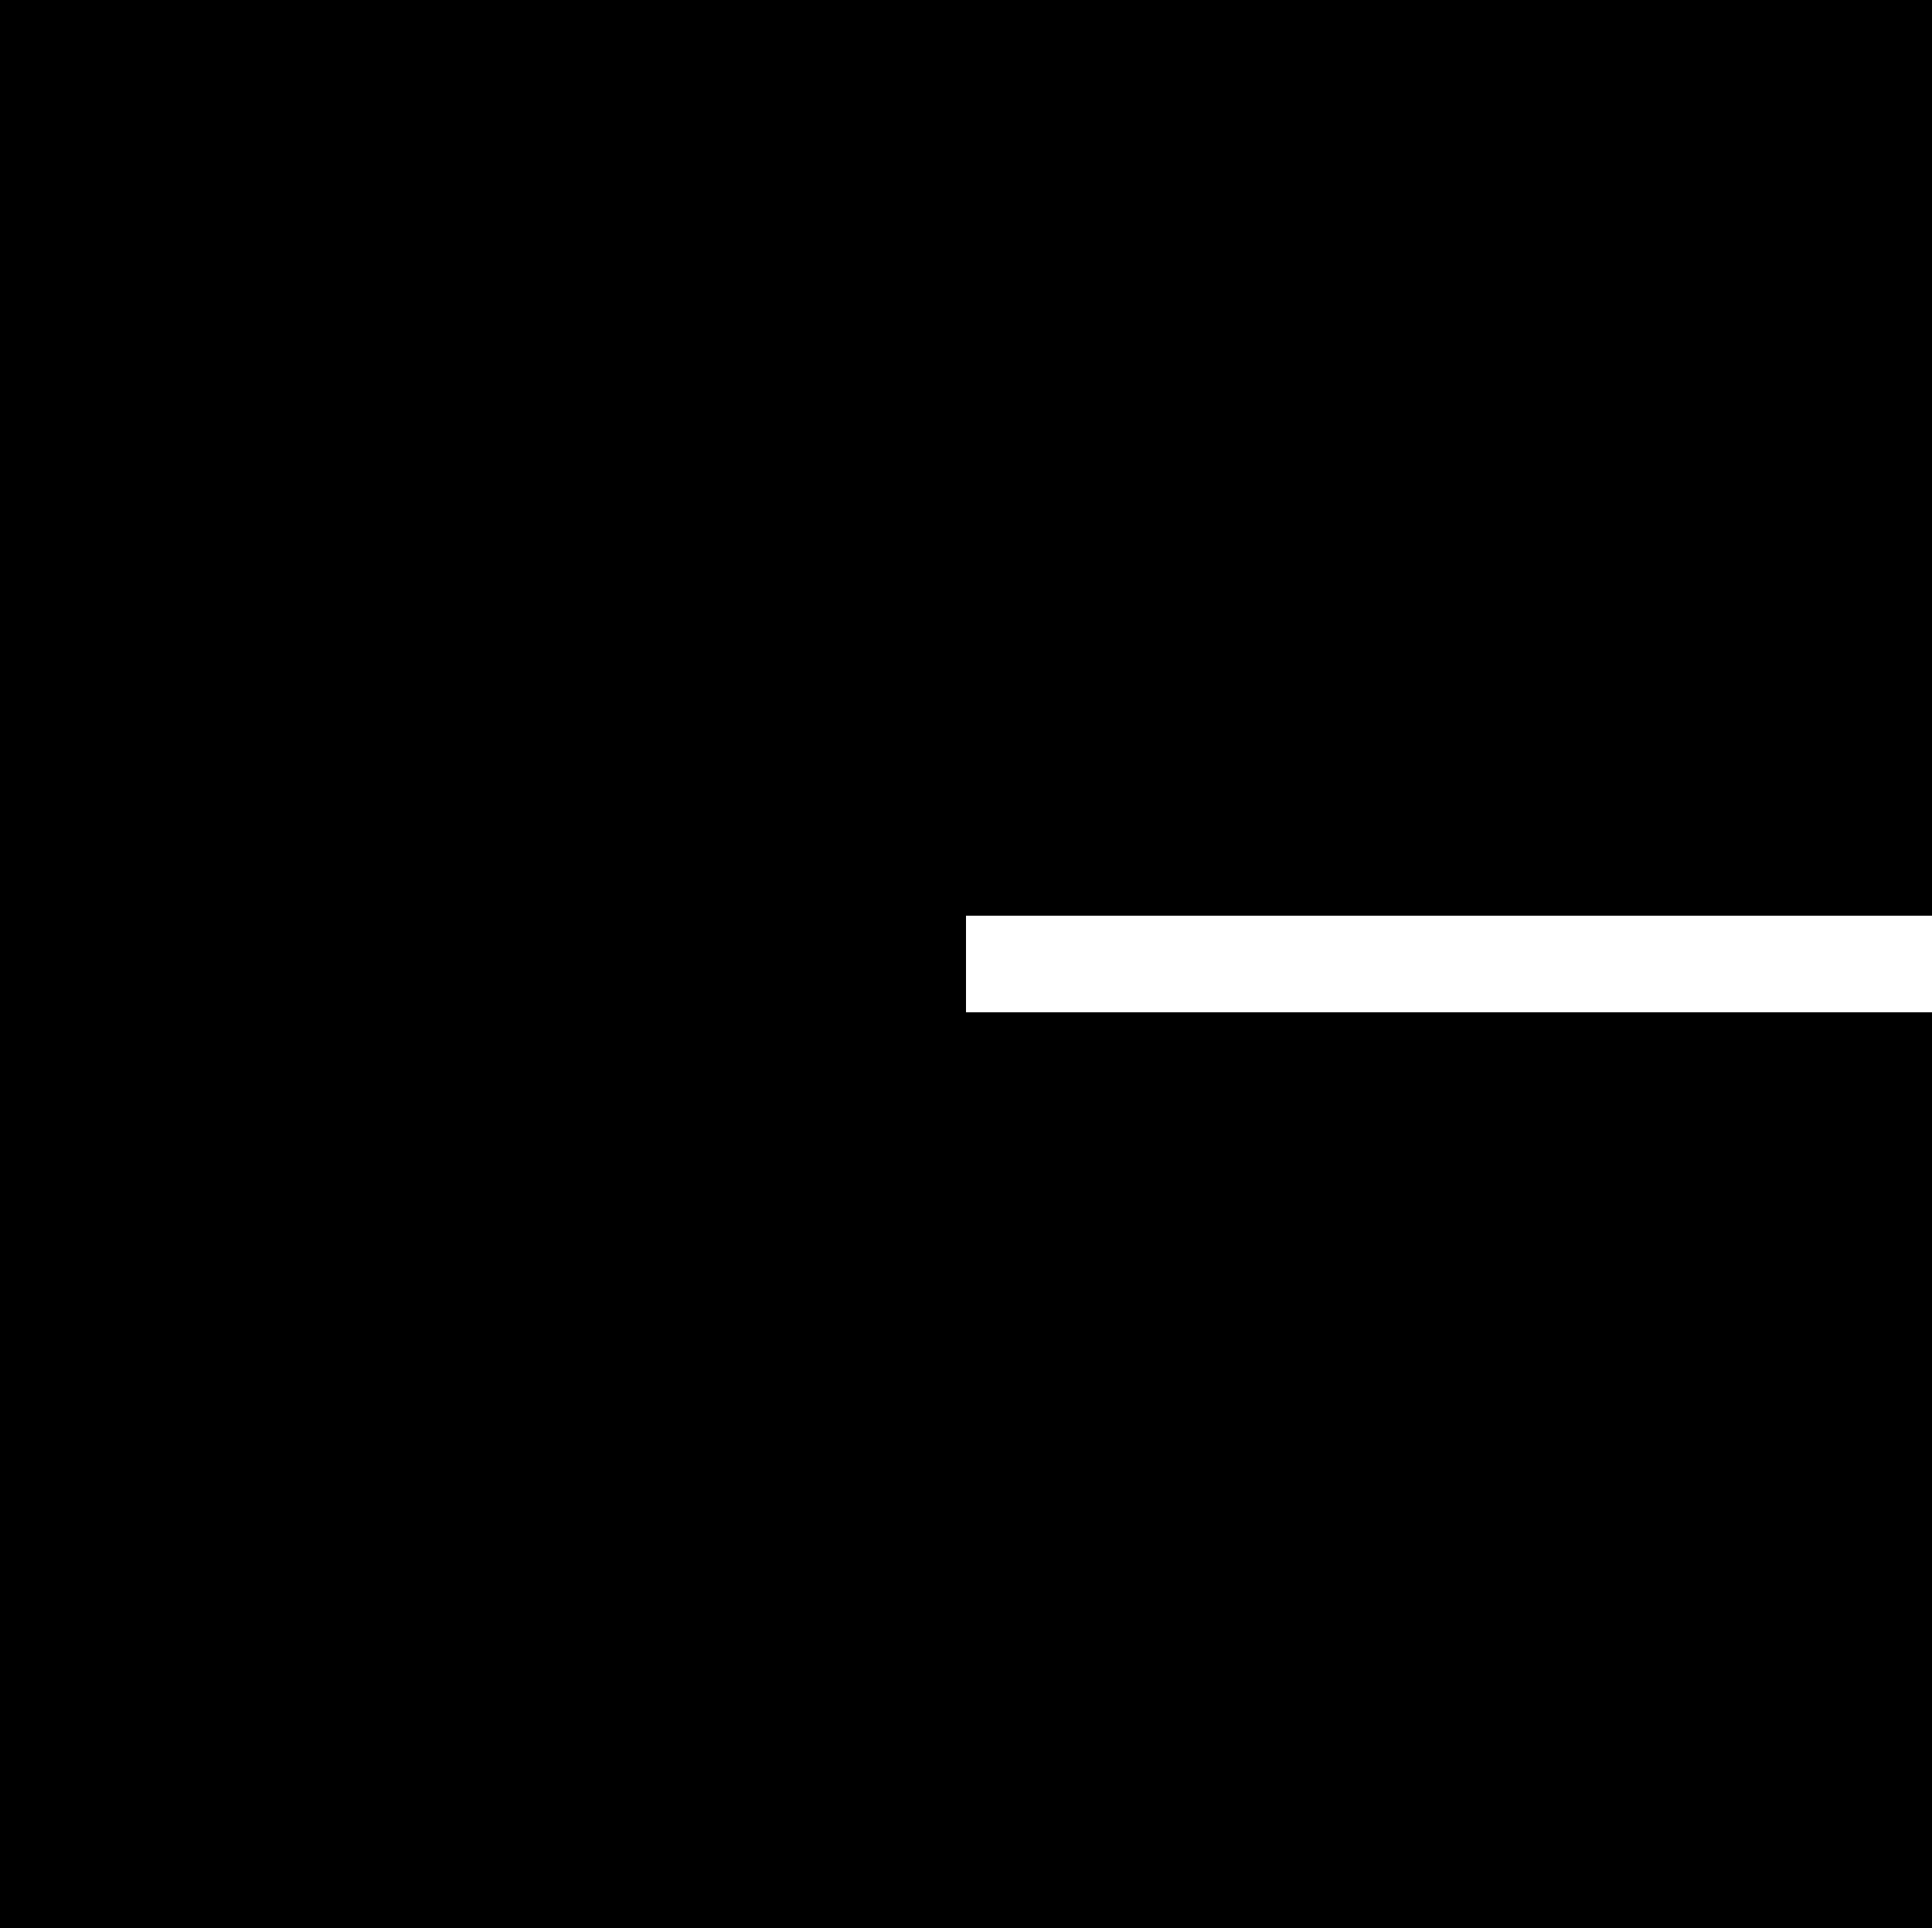
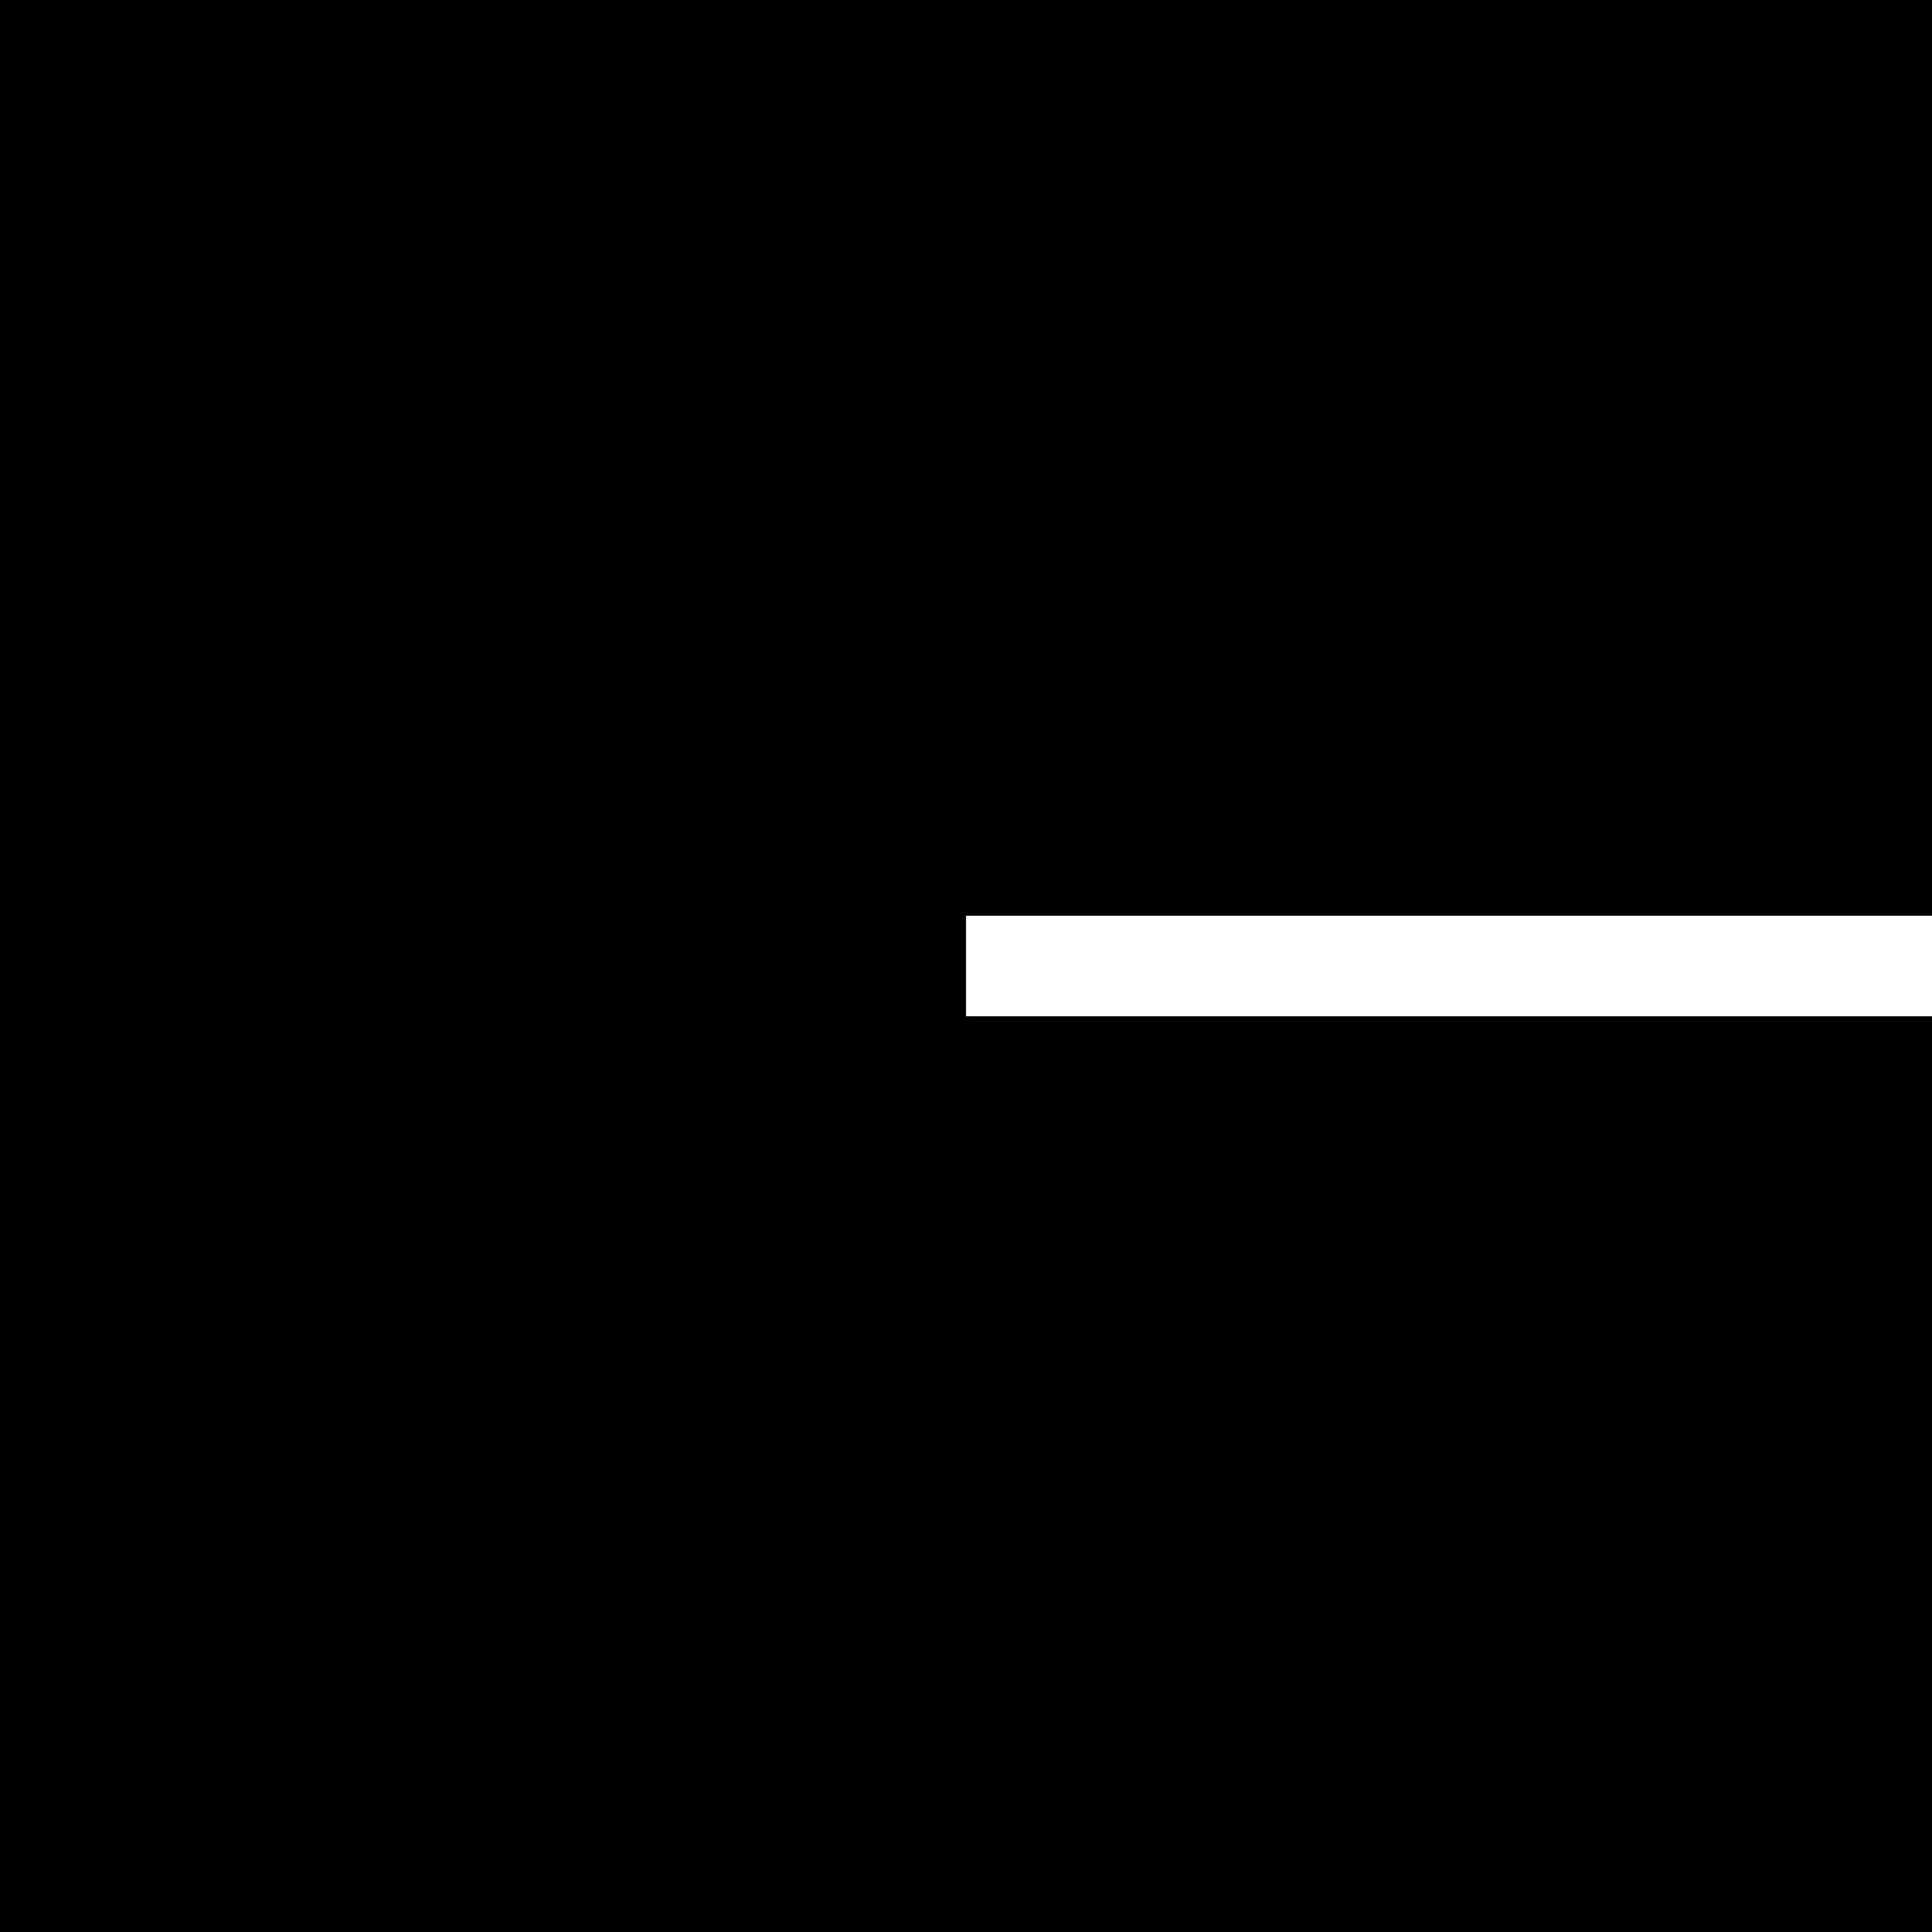
- <svg xmlns="http://www.w3.org/2000/svg" width="500" height="499" viewBox="0 0 500 499" fill="none">
-   <rect y="237" width="250" height="25" fill="black" />
+ <svg xmlns="http://www.w3.org/2000/svg" width="500" height="500" viewBox="0 0 500 500" fill="none">
+   <rect y="238" width="250" height="25" fill="black" />
  <rect width="500" height="237" fill="black" />
-   <rect y="262" width="500" height="237" fill="black" />
+   <rect y="263" width="500" height="237" fill="black" />
+   <rect width="250" height="500" fill="black" />
</svg>
